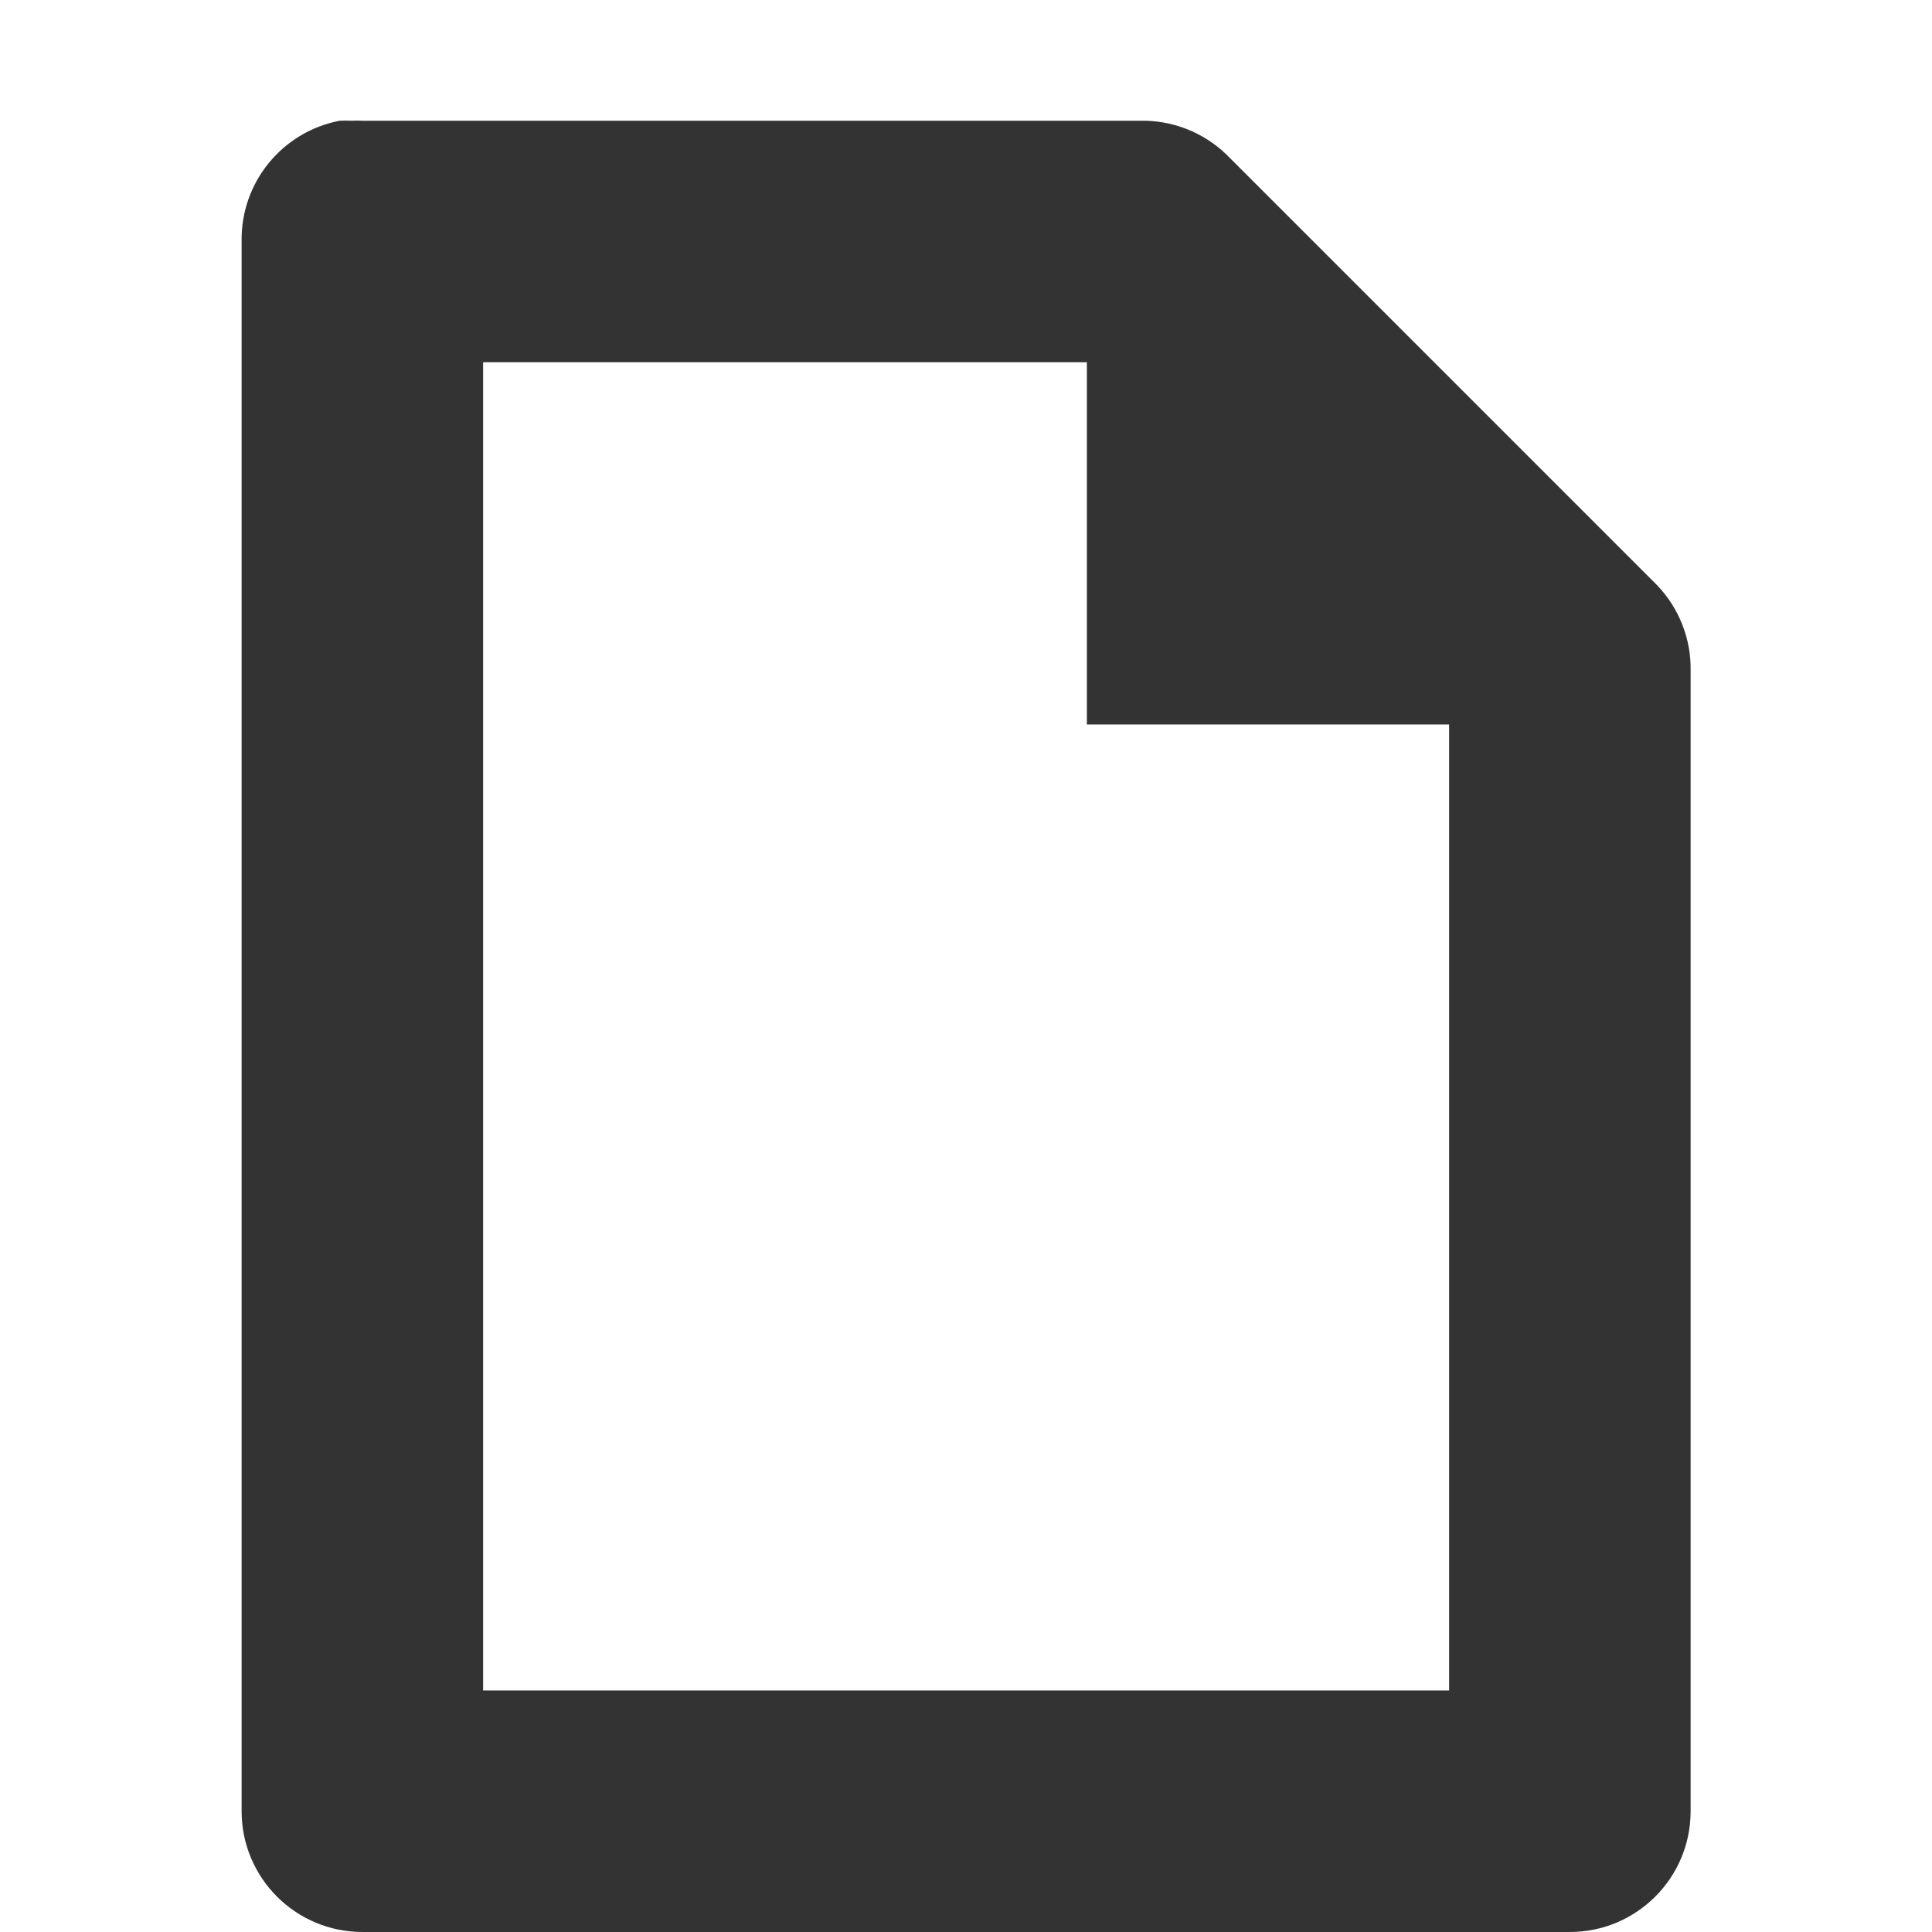
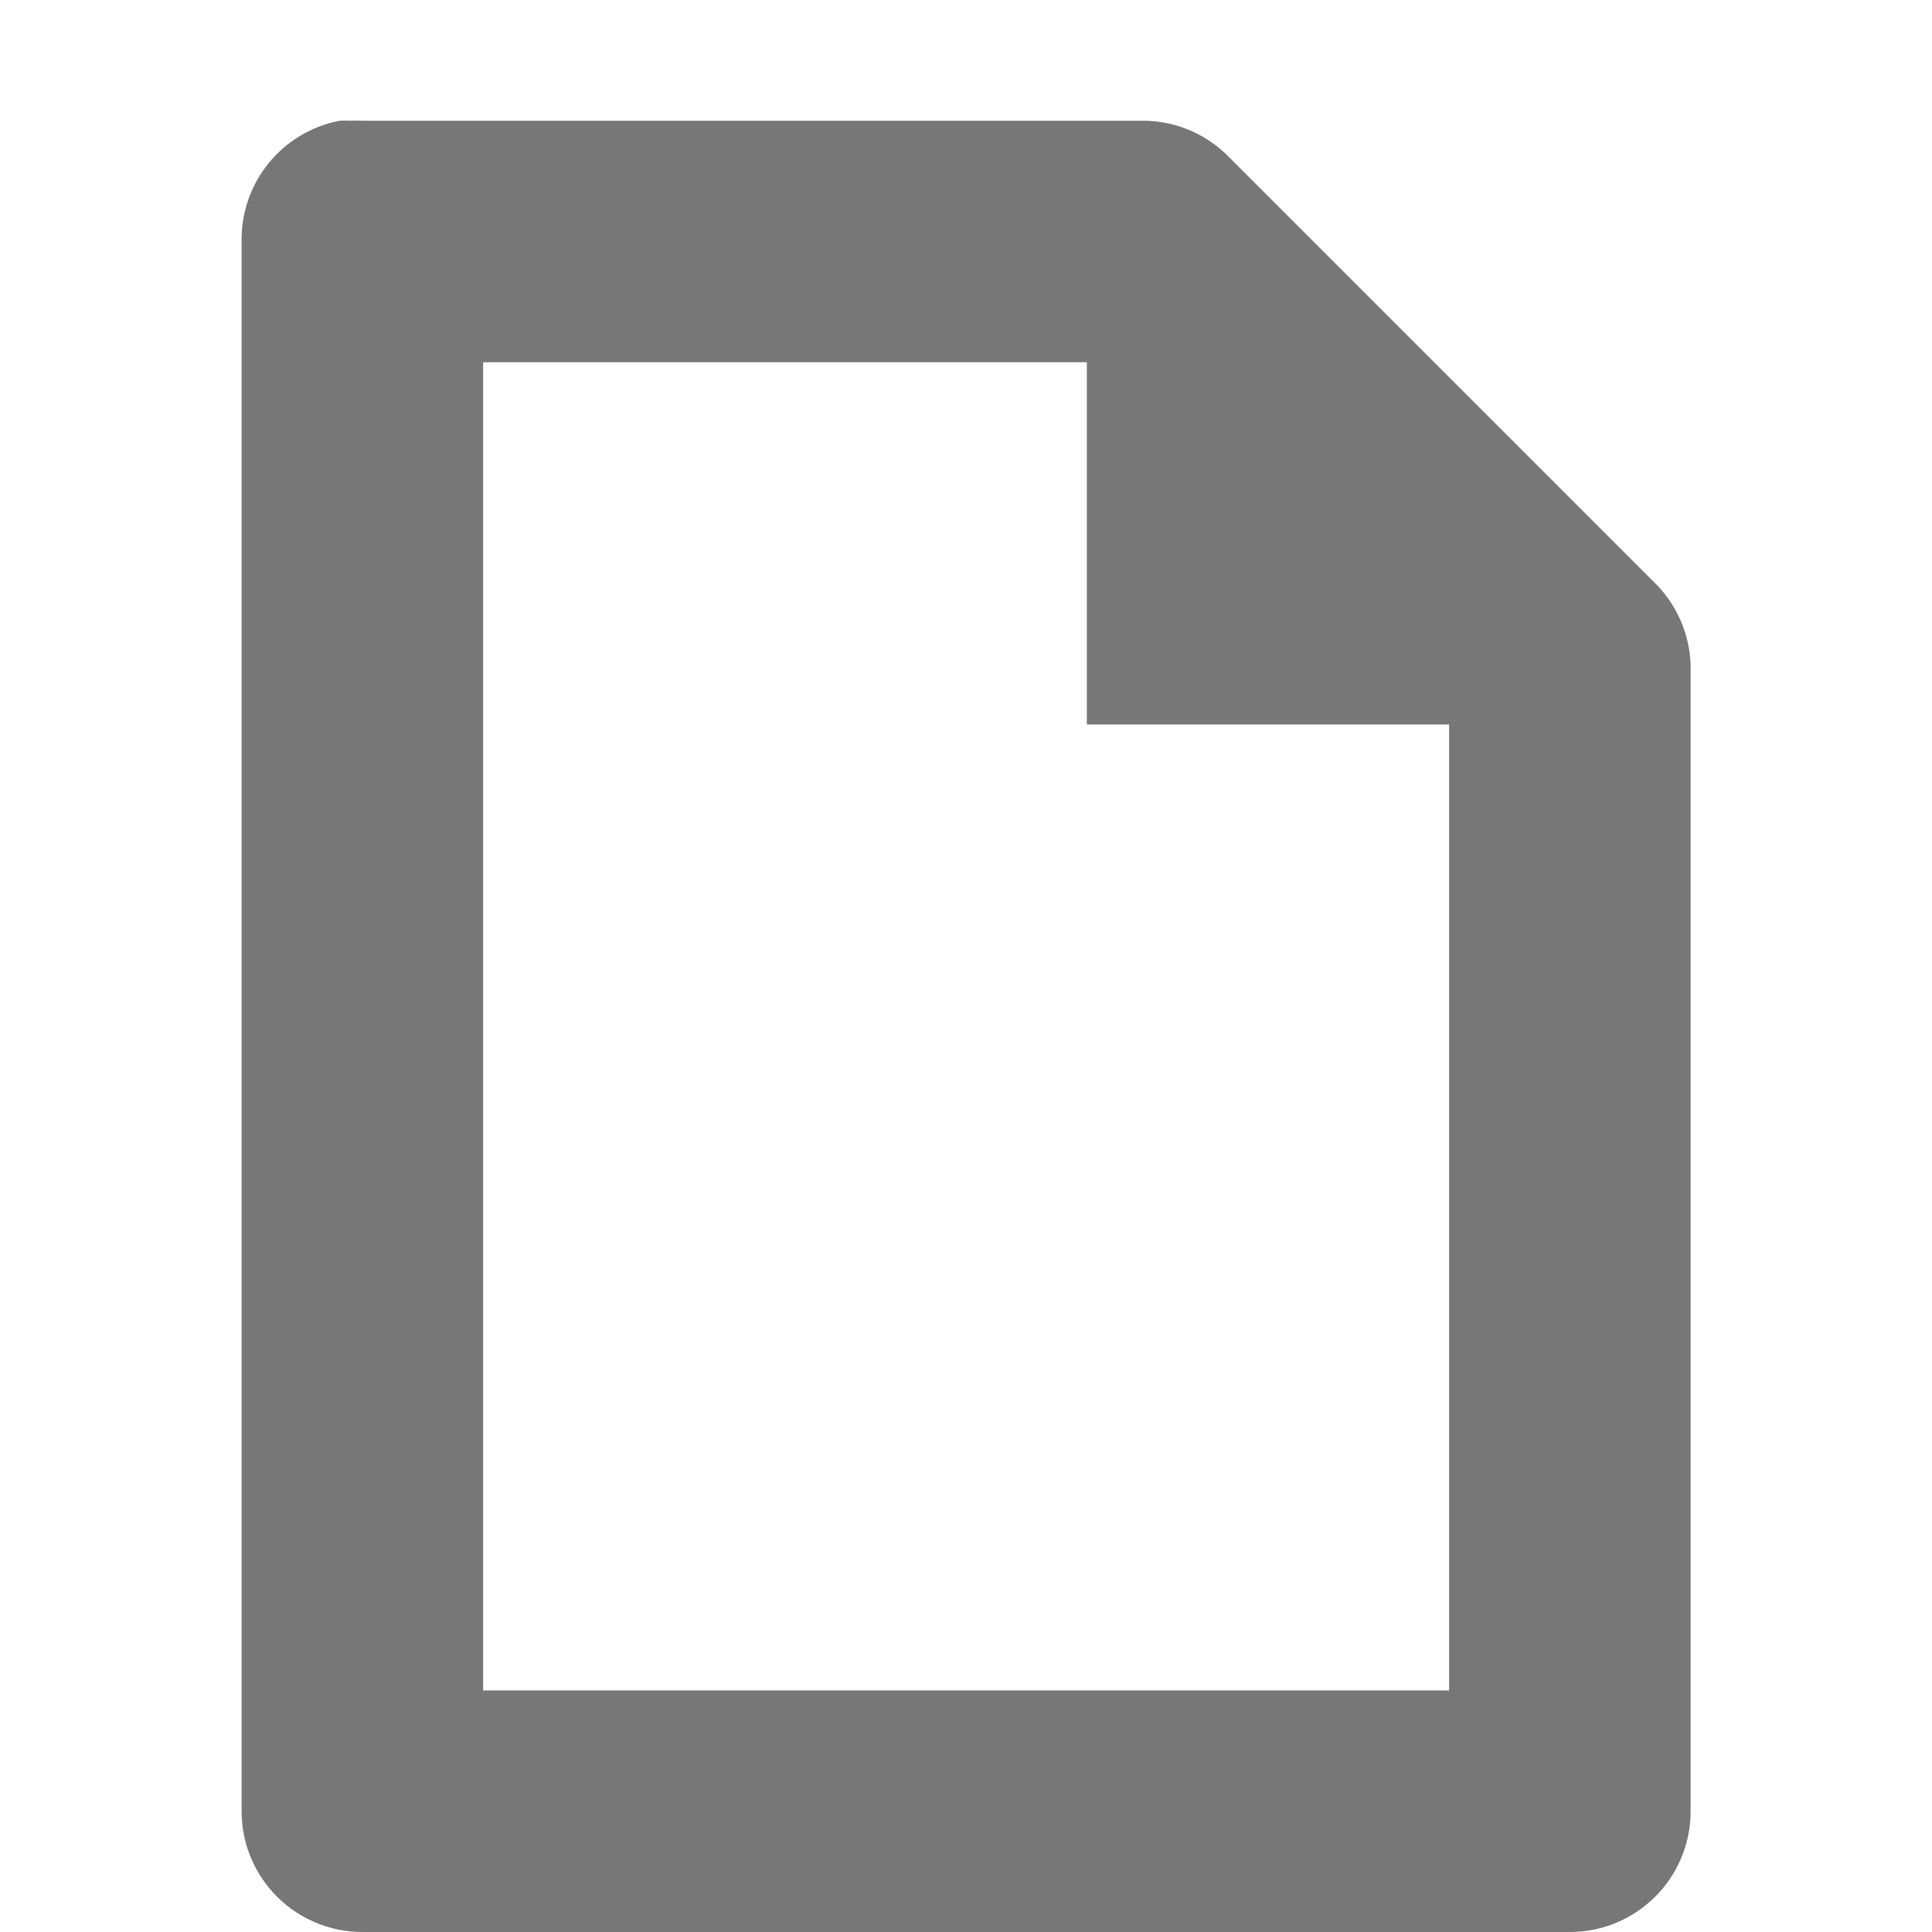
<svg xmlns="http://www.w3.org/2000/svg" height="16" id="svg7384" version="1.1" width="16">
  <defs id="defs7386" />
  <g id="layer9" style="display:inline" transform="translate(-481,-195.0001)" />
  <g id="layer10" transform="translate(-481,-195.0001)" />
  <g id="layer11" transform="translate(-481,-195.0001)" />
  <g id="layer13" transform="translate(-481,-195.0001)">
-     <path d="m 483.813,196 a 1,1 0 0 0 -0.812,1 l 0,13 a 1,1 0 0 0 1,1 l 10,0 a 1,1 0 0 0 1,-1 l 0,-9.438 a 1,1 0 0 0 -0.281,-0.719 l -3.562,-3.562 a 1,1 0 0 0 -0.719,-0.281 l -6.438,0 a 1,1 0 0 0 -0.094,0 1,1 0 0 0 -0.094,0 z m 1.188,2 5,0 0,3 3,0 0,8 -8,0 0,-11 z" id="path5003" style="font-size:medium;font-style:normal;font-variant:normal;font-weight:normal;font-stretch:normal;text-indent:0;text-align:start;text-decoration:none;line-height:normal;letter-spacing:normal;word-spacing:normal;text-transform:none;direction:ltr;block-progression:tb;writing-mode:lr-tb;text-anchor:start;baseline-shift:baseline;color:#000000;fill:#333333;fill-opacity:1;stroke:none;stroke-width:2;marker:none;visibility:visible;display:inline;overflow:visible;enable-background:accumulate;font-family:Sans;-inkscape-font-specification:Sans" />
+     <path d="m 483.813,196 a 1,1 0 0 0 -0.812,1 l 0,13 a 1,1 0 0 0 1,1 l 10,0 a 1,1 0 0 0 1,-1 l 0,-9.438 a 1,1 0 0 0 -0.281,-0.719 l -3.562,-3.562 a 1,1 0 0 0 -0.719,-0.281 l -6.438,0 a 1,1 0 0 0 -0.094,0 1,1 0 0 0 -0.094,0 z m 1.188,2 5,0 0,3 3,0 0,8 -8,0 0,-11 z" id="path5003" style="font-size:medium;font-style:normal;font-variant:normal;font-weight:normal;font-stretch:normal;text-indent:0;text-align:start;text-decoration:none;line-height:normal;letter-spacing:normal;word-spacing:normal;text-transform:none;direction:ltr;block-progression:tb;writing-mode:lr-tb;text-anchor:start;baseline-shift:baseline;color:#000000;fill:#777777;fill-opacity:1;stroke:none;stroke-width:2;marker:none;visibility:visible;display:inline;overflow:visible;enable-background:accumulate;font-family:Sans;-inkscape-font-specification:Sans" />
  </g>
  <g id="layer14" transform="translate(-481,-195.0001)" />
  <g id="layer15" style="display:inline" transform="translate(-481,-195.0001)" />
  <g id="g71291" style="display:inline" transform="translate(-481,-195.0001)" />
  <g id="g4953" style="display:inline" transform="translate(-481,-195.0001)" />
  <g id="layer12" style="display:inline" transform="translate(-481,-195.0001)" />
</svg>
